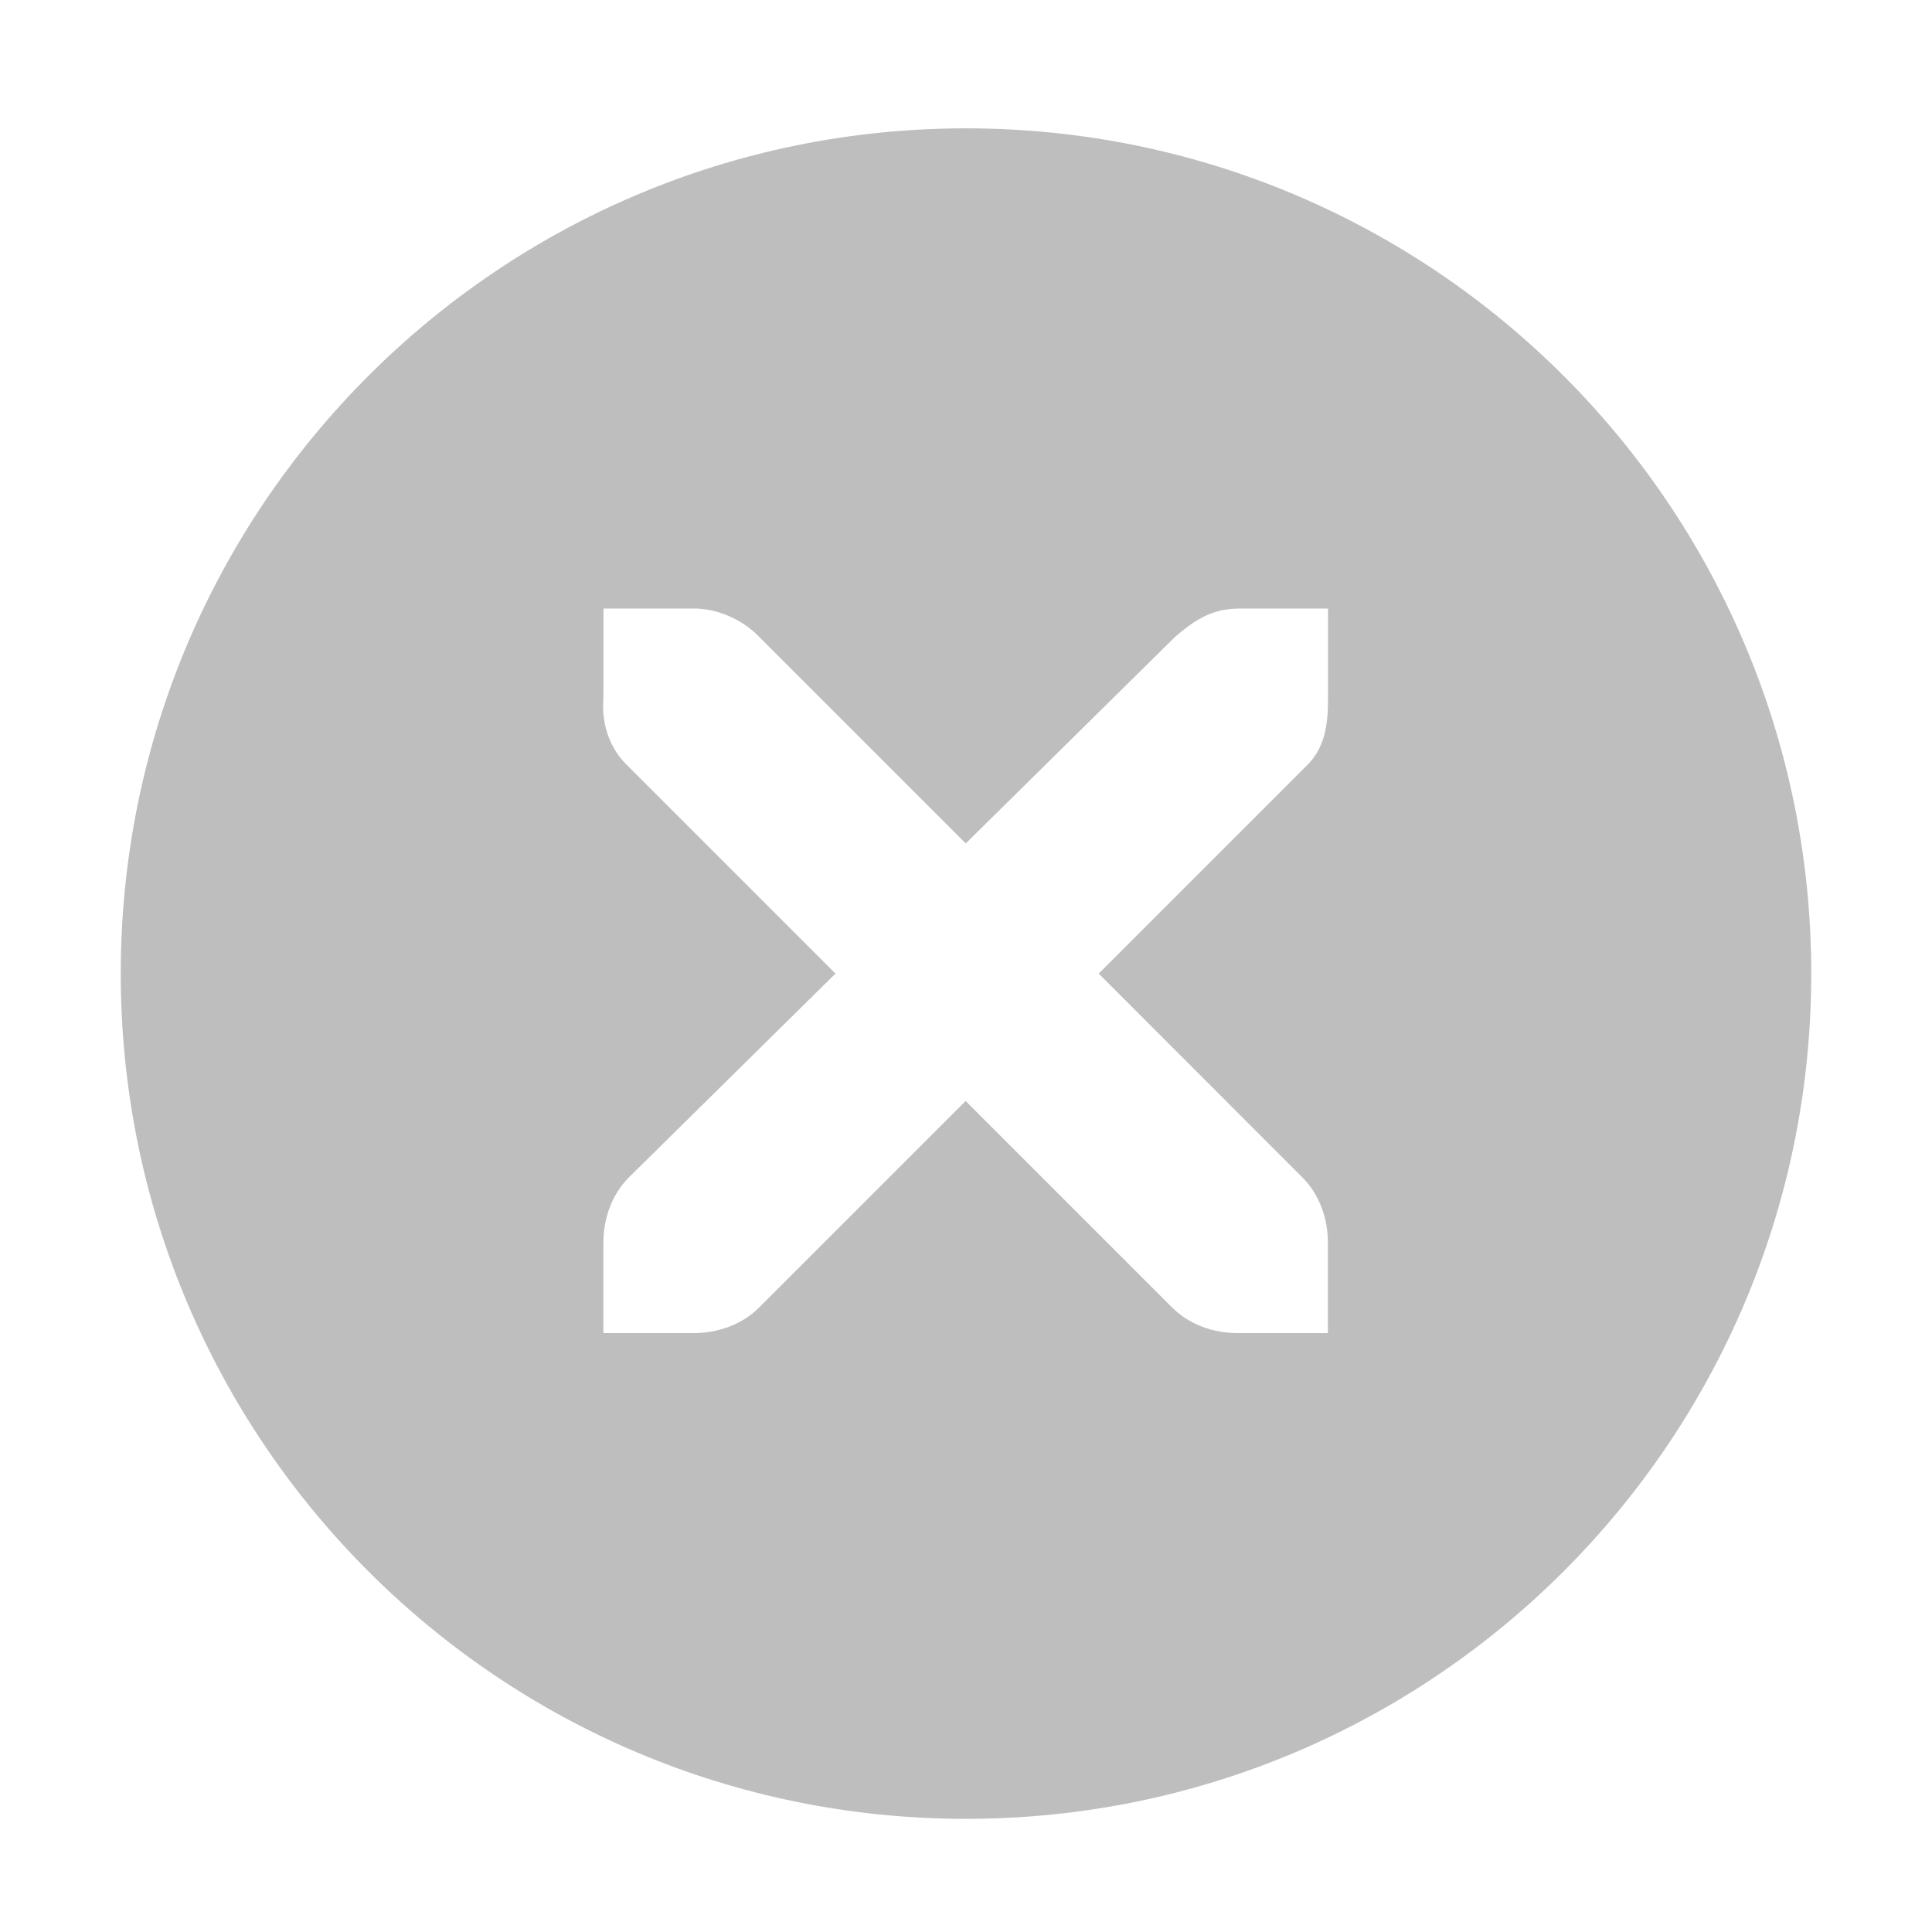
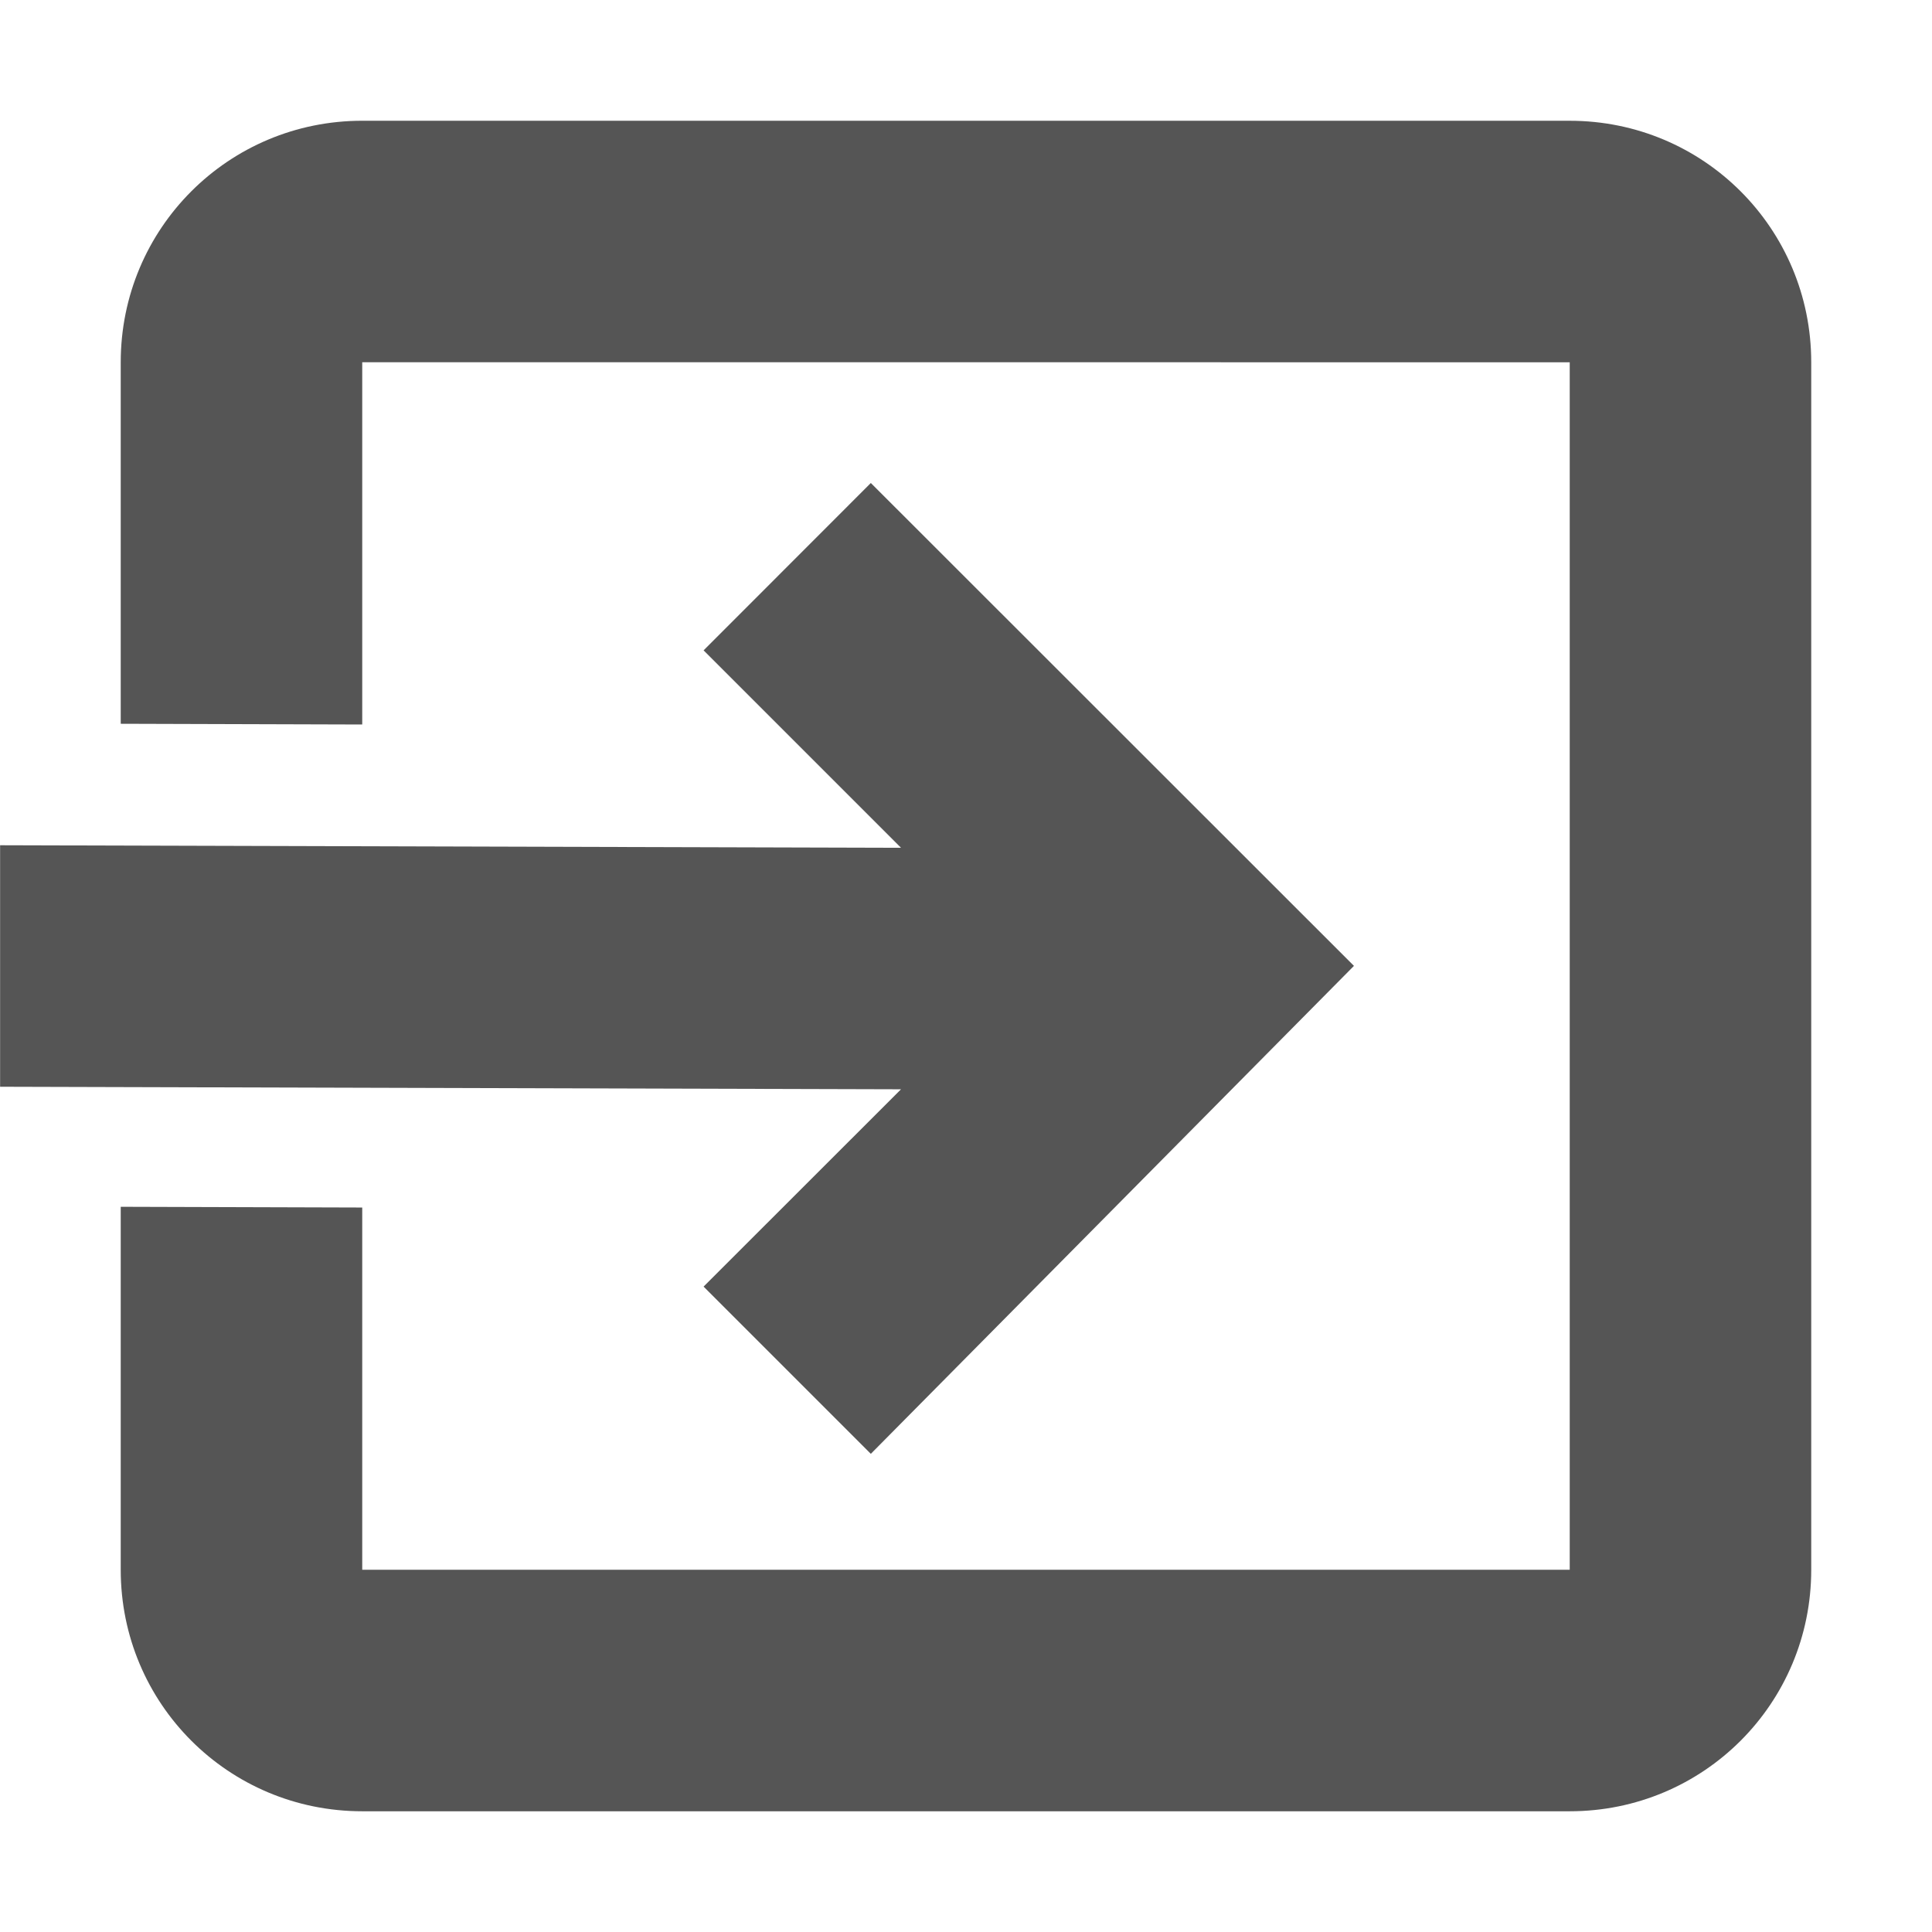
- <svg xmlns="http://www.w3.org/2000/svg" height="16" id="svg7384" version="1.1" width="16">
-   <defs id="defs7386" />
-   <g id="layer9" style="display:inline" transform="translate(-241.0002,-807)" />
-   <g id="layer10" style="display:inline" transform="translate(-241.0002,-807)" />
-   <g id="layer11" transform="translate(-241.0002,-807)" />
-   <g id="layer13" style="display:inline" transform="translate(-241.0002,-807)" />
-   <g id="layer14" transform="translate(-241.0002,-807)" />
-   <g id="layer15" style="display:inline" transform="translate(-241.0002,-807)" />
-   <g id="g71291" style="display:inline" transform="translate(-241.0002,-807)" />
-   <g id="g4953" style="display:inline" transform="translate(-241.0002,-807)" />
-   <g id="layer12" style="display:inline" transform="translate(-241.0002,-807)">
-     <g id="gtk-no_16" transform="translate(241.0002,412.6379)">
-       <path style="opacity:1;fill:#bebebe;fill-opacity:1;stroke:none;stroke-width:2;stroke-linecap:butt;stroke-linejoin:miter;stroke-miterlimit:4;stroke-dasharray:none;stroke-dashoffset:0;stroke-opacity:1" d="m 8,395.425 c -3.866,0 -7,3.134 -7,7 0,3.866 3.134,7 7,7 3.866,0 7,-3.134 7,-7 0,-3.866 -3.134,-7 -7,-7 z m -3.002,3.977 0.75,0 c 0.008,-9e-5 0.016,-3.5e-4 0.023,0 0.191,0.008 0.382,0.096 0.516,0.234 l 1.711,1.711 1.734,-1.711 c 0.199,-0.173 0.335,-0.229 0.516,-0.234 l 0.75,0 0,0.75 c 0,0.215 -0.026,0.413 -0.188,0.562 l -1.711,1.711 1.687,1.688 c 0.141,0.141 0.211,0.34 0.211,0.539 l 0,0.75 -0.75,0 c -0.199,-10e-6 -0.398,-0.07 -0.539,-0.211 l -1.711,-1.711 -1.711,1.711 c -0.141,0.141 -0.34,0.211 -0.539,0.211 l -0.75,0 0,-0.75 c 0,-0.199 0.07,-0.398 0.211,-0.539 l 1.711,-1.688 -1.711,-1.711 c -0.158,-0.146 -0.227,-0.352 -0.211,-0.562 z" id="path6935-3" />
-     </g>
+ <svg xmlns="http://www.w3.org/2000/svg" xmlns:ns1="http://www.openswatchbook.org/uri/2009/osb" height="16" id="svg7384" style="enable-background:new" version="1.1" width="16">
+   <defs id="defs7386">
+     <linearGradient id="linearGradient5606" ns1:paint="solid">
+       <stop id="stop5608" offset="0" style="stop-color:#000000;stop-opacity:1;" />
+     </linearGradient>
+     <filter id="filter7554" style="color-interpolation-filters:sRGB">
+       <feBlend id="feBlend7556" in2="BackgroundImage" mode="darken" />
+     </filter>
+   </defs>
+   <g id="layer9" style="display:inline" transform="translate(-545.0002,-81)" />
+   <g id="layer10" style="display:inline;filter:url(#filter7554)" transform="translate(-545.0002,-81)" />
+   <g id="layer1" style="display:inline" transform="translate(-304,-698)" />
+   <g id="layer14" style="display:inline" transform="translate(-545.0002,-81)" />
+   <g id="layer15" style="display:inline" transform="translate(-545.0002,-81)" />
+   <g id="g71291" style="display:inline" transform="translate(-545.0002,-81)" />
+   <g id="layer2" style="display:inline" transform="translate(-304,-548)" />
+   <g id="g6058" style="display:inline" transform="translate(-304,-548)" />
+   <g id="layer12" style="display:inline" transform="translate(-545.0002,-81)">
+     <path d="m 548,82 c -1.108,-2e-5 -2,0.892 -2,2 l 0,2.994 2,0.006 0,-3 10,1.4e-4 0,10 -10,0 0,-3 -2,-0.006 0,3.006 c 0,1.108 0.892,2 2,2 l 10,0 c 1.108,0 2,-0.892 2,-2 l 0,-10 c 0,-1.108 -0.892,-2 -2,-2 z" id="rect11143" style="opacity:1;fill:#555555;fill-opacity:1;stroke:none;stroke-width:4;stroke-miterlimit:4;stroke-dasharray:none;stroke-opacity:1" />
+     <path d="m 552.212,85 -1.385,1.386 1.635,1.635 -7.461,-0.021 0,2 7.461,0.021 -1.635,1.634 1.385,1.385 4.001,-4.041 z" id="path4765-2" style="fill:#555555;fill-opacity:1;fill-rule:nonzero;stroke:none" />
  </g>
</svg>
